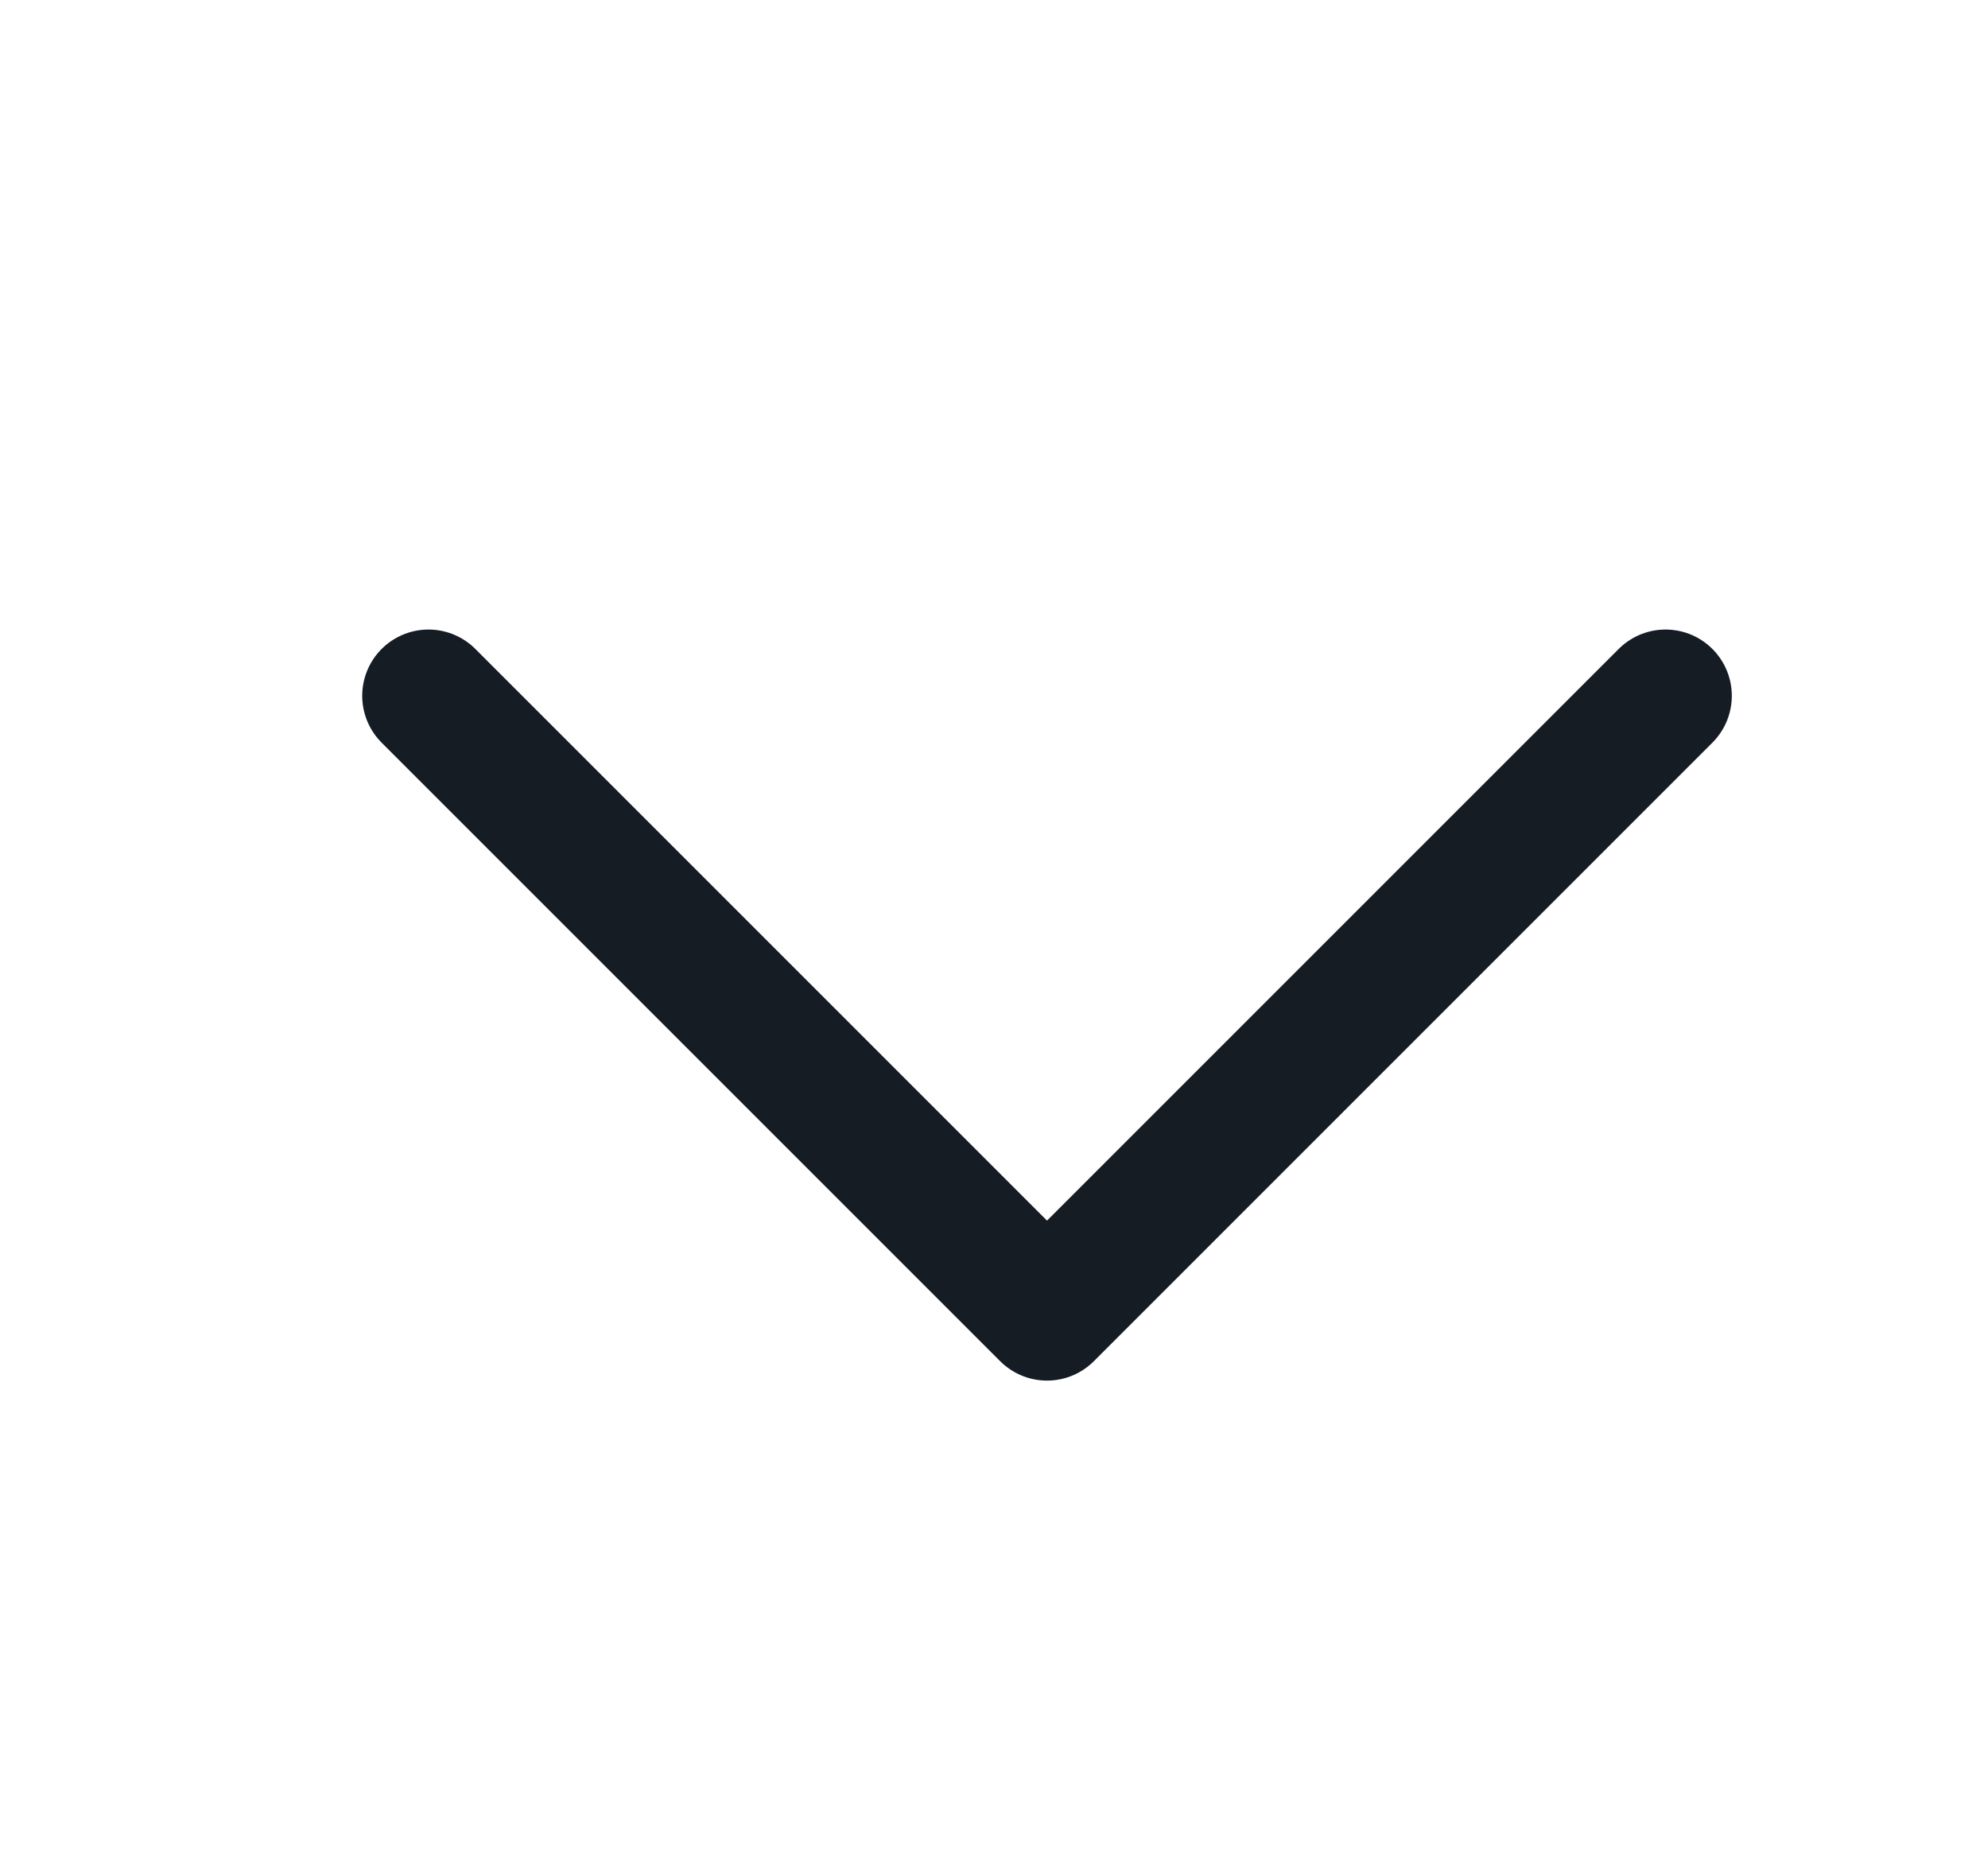
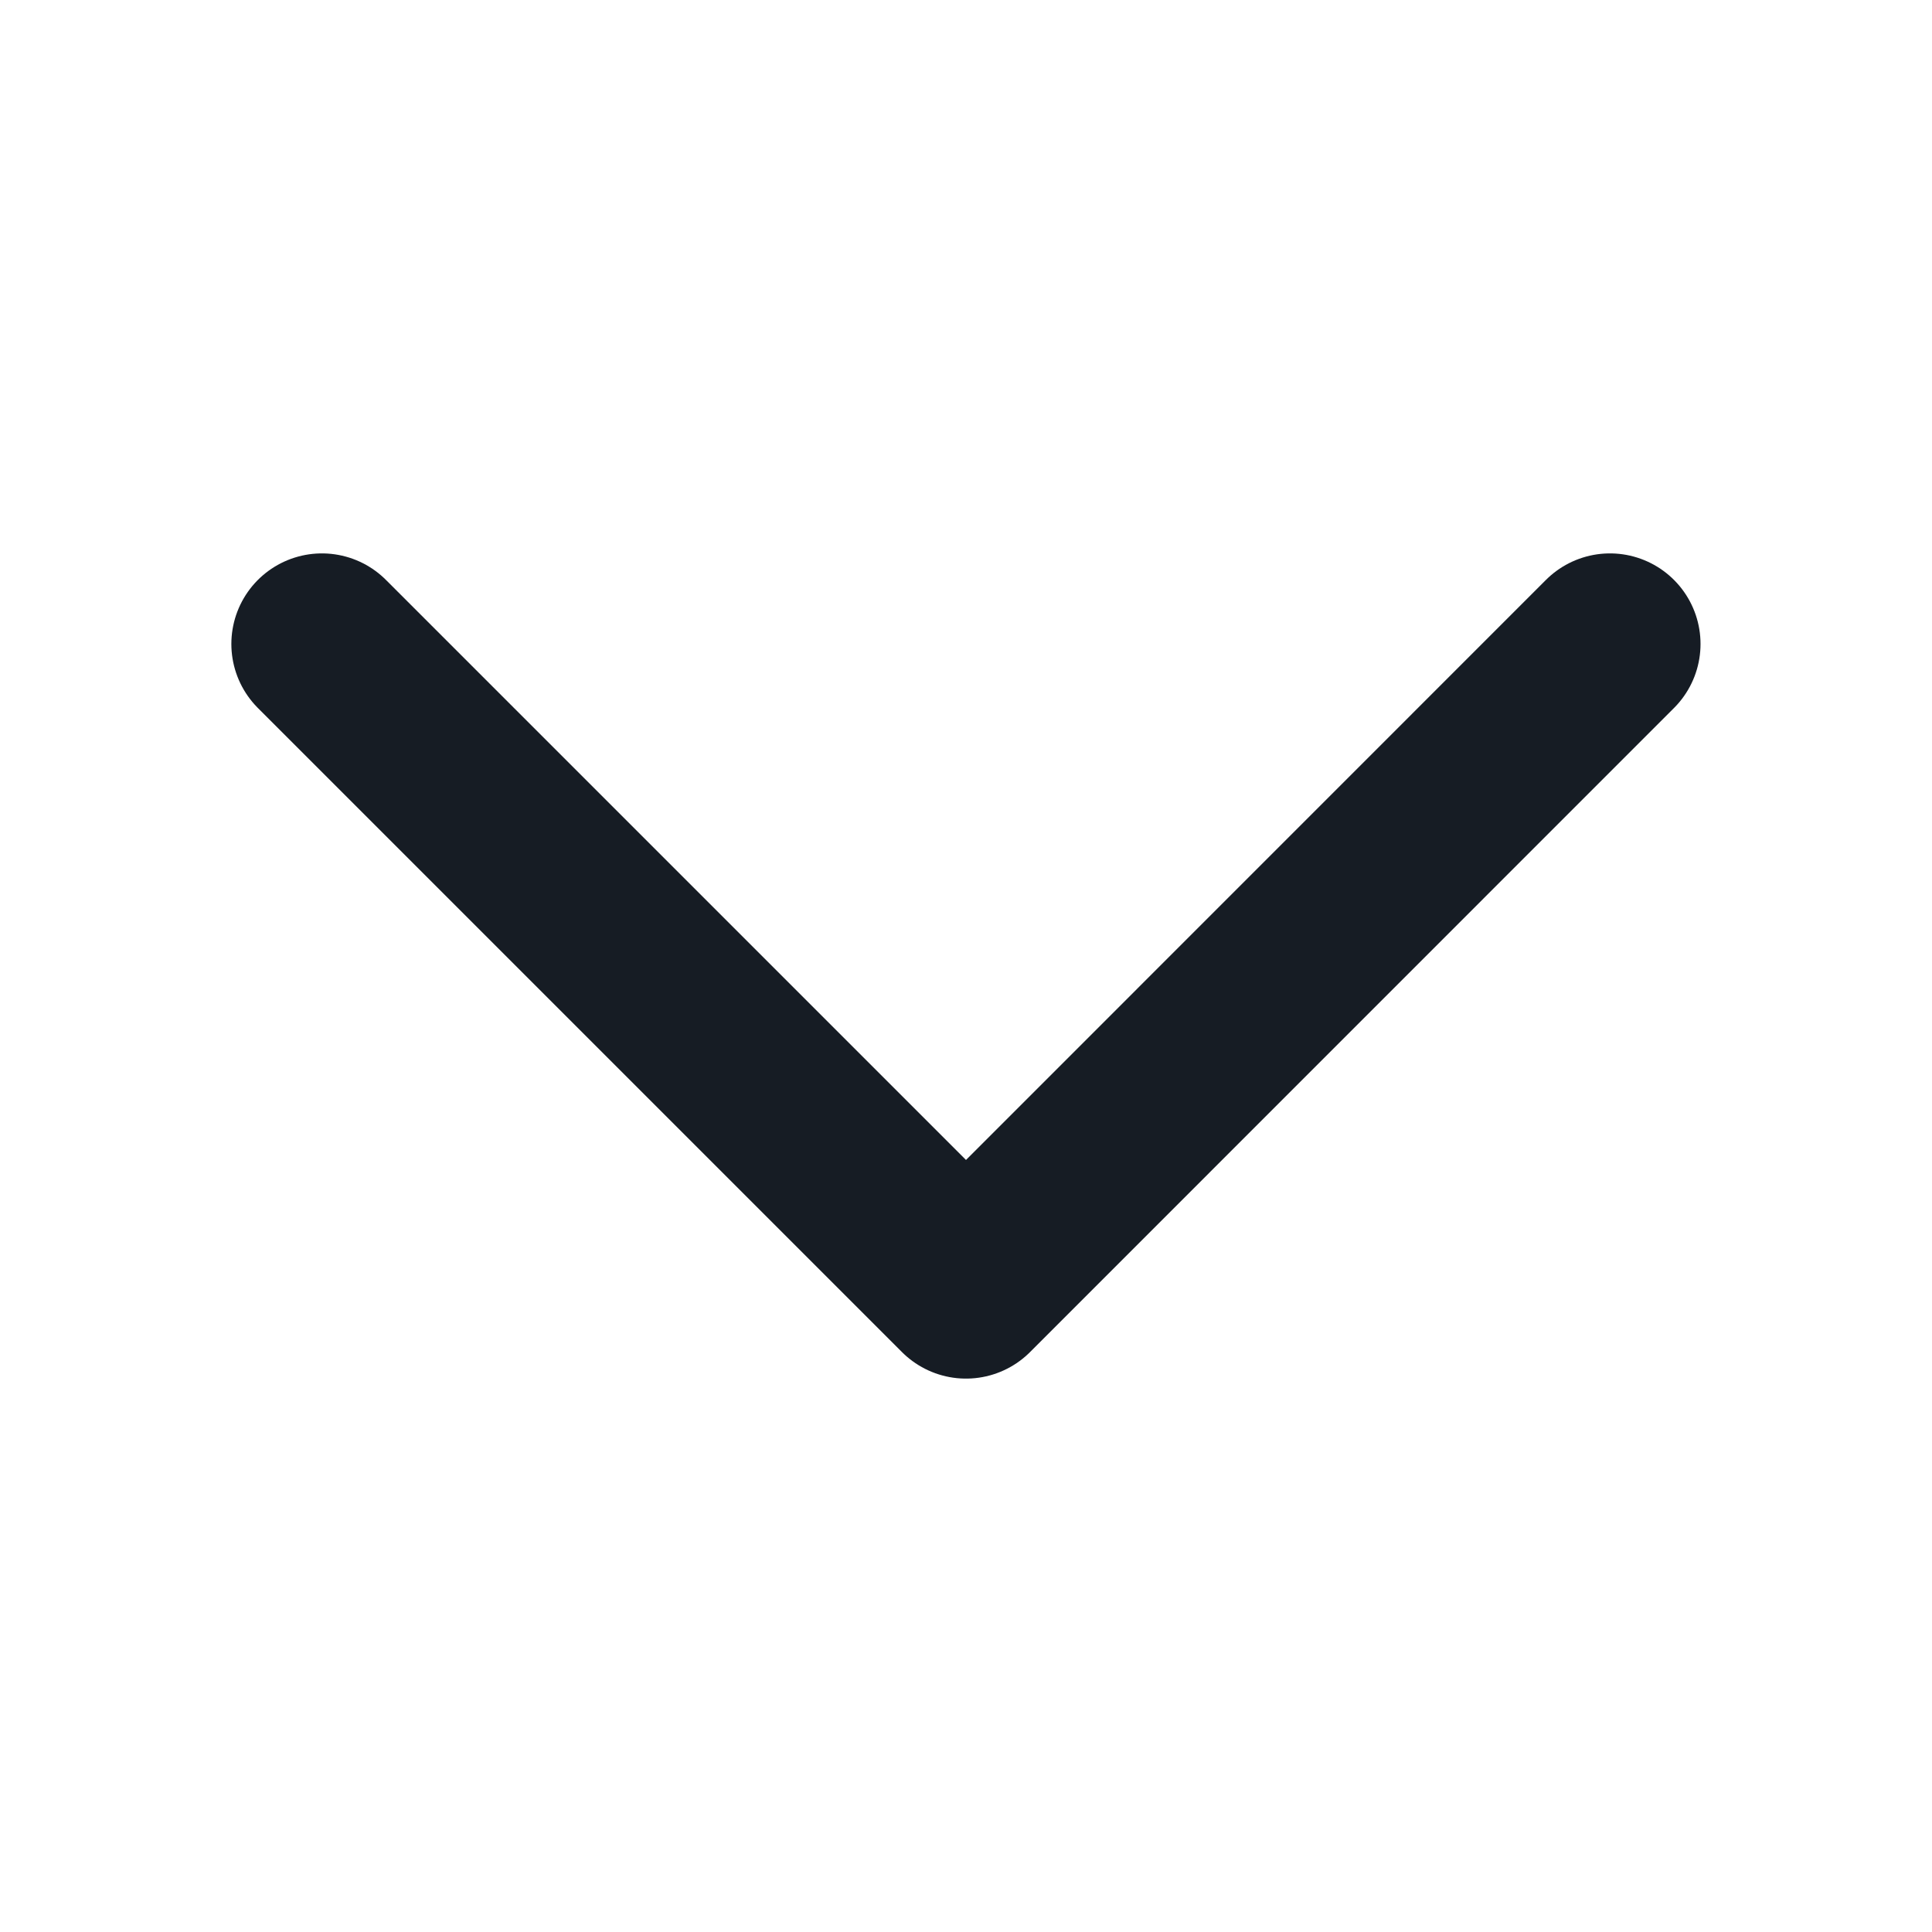
- <svg xmlns="http://www.w3.org/2000/svg" width="15" height="14" viewBox="0 0 15 14" fill="none">
-   <path d="M3.233 5.25L7.9 9.917L12.567 5.25" stroke="#161C24" stroke-linecap="round" stroke-linejoin="round" />
+ <svg xmlns="http://www.w3.org/2000/svg" width="16" height="16" viewBox="0 0 16 16" fill="none">
+   <path d="M13.333 5.333L8 10.667L2.666 5.333" stroke="#161C24" stroke-width="1.5" stroke-linecap="round" stroke-linejoin="round" />
</svg>
